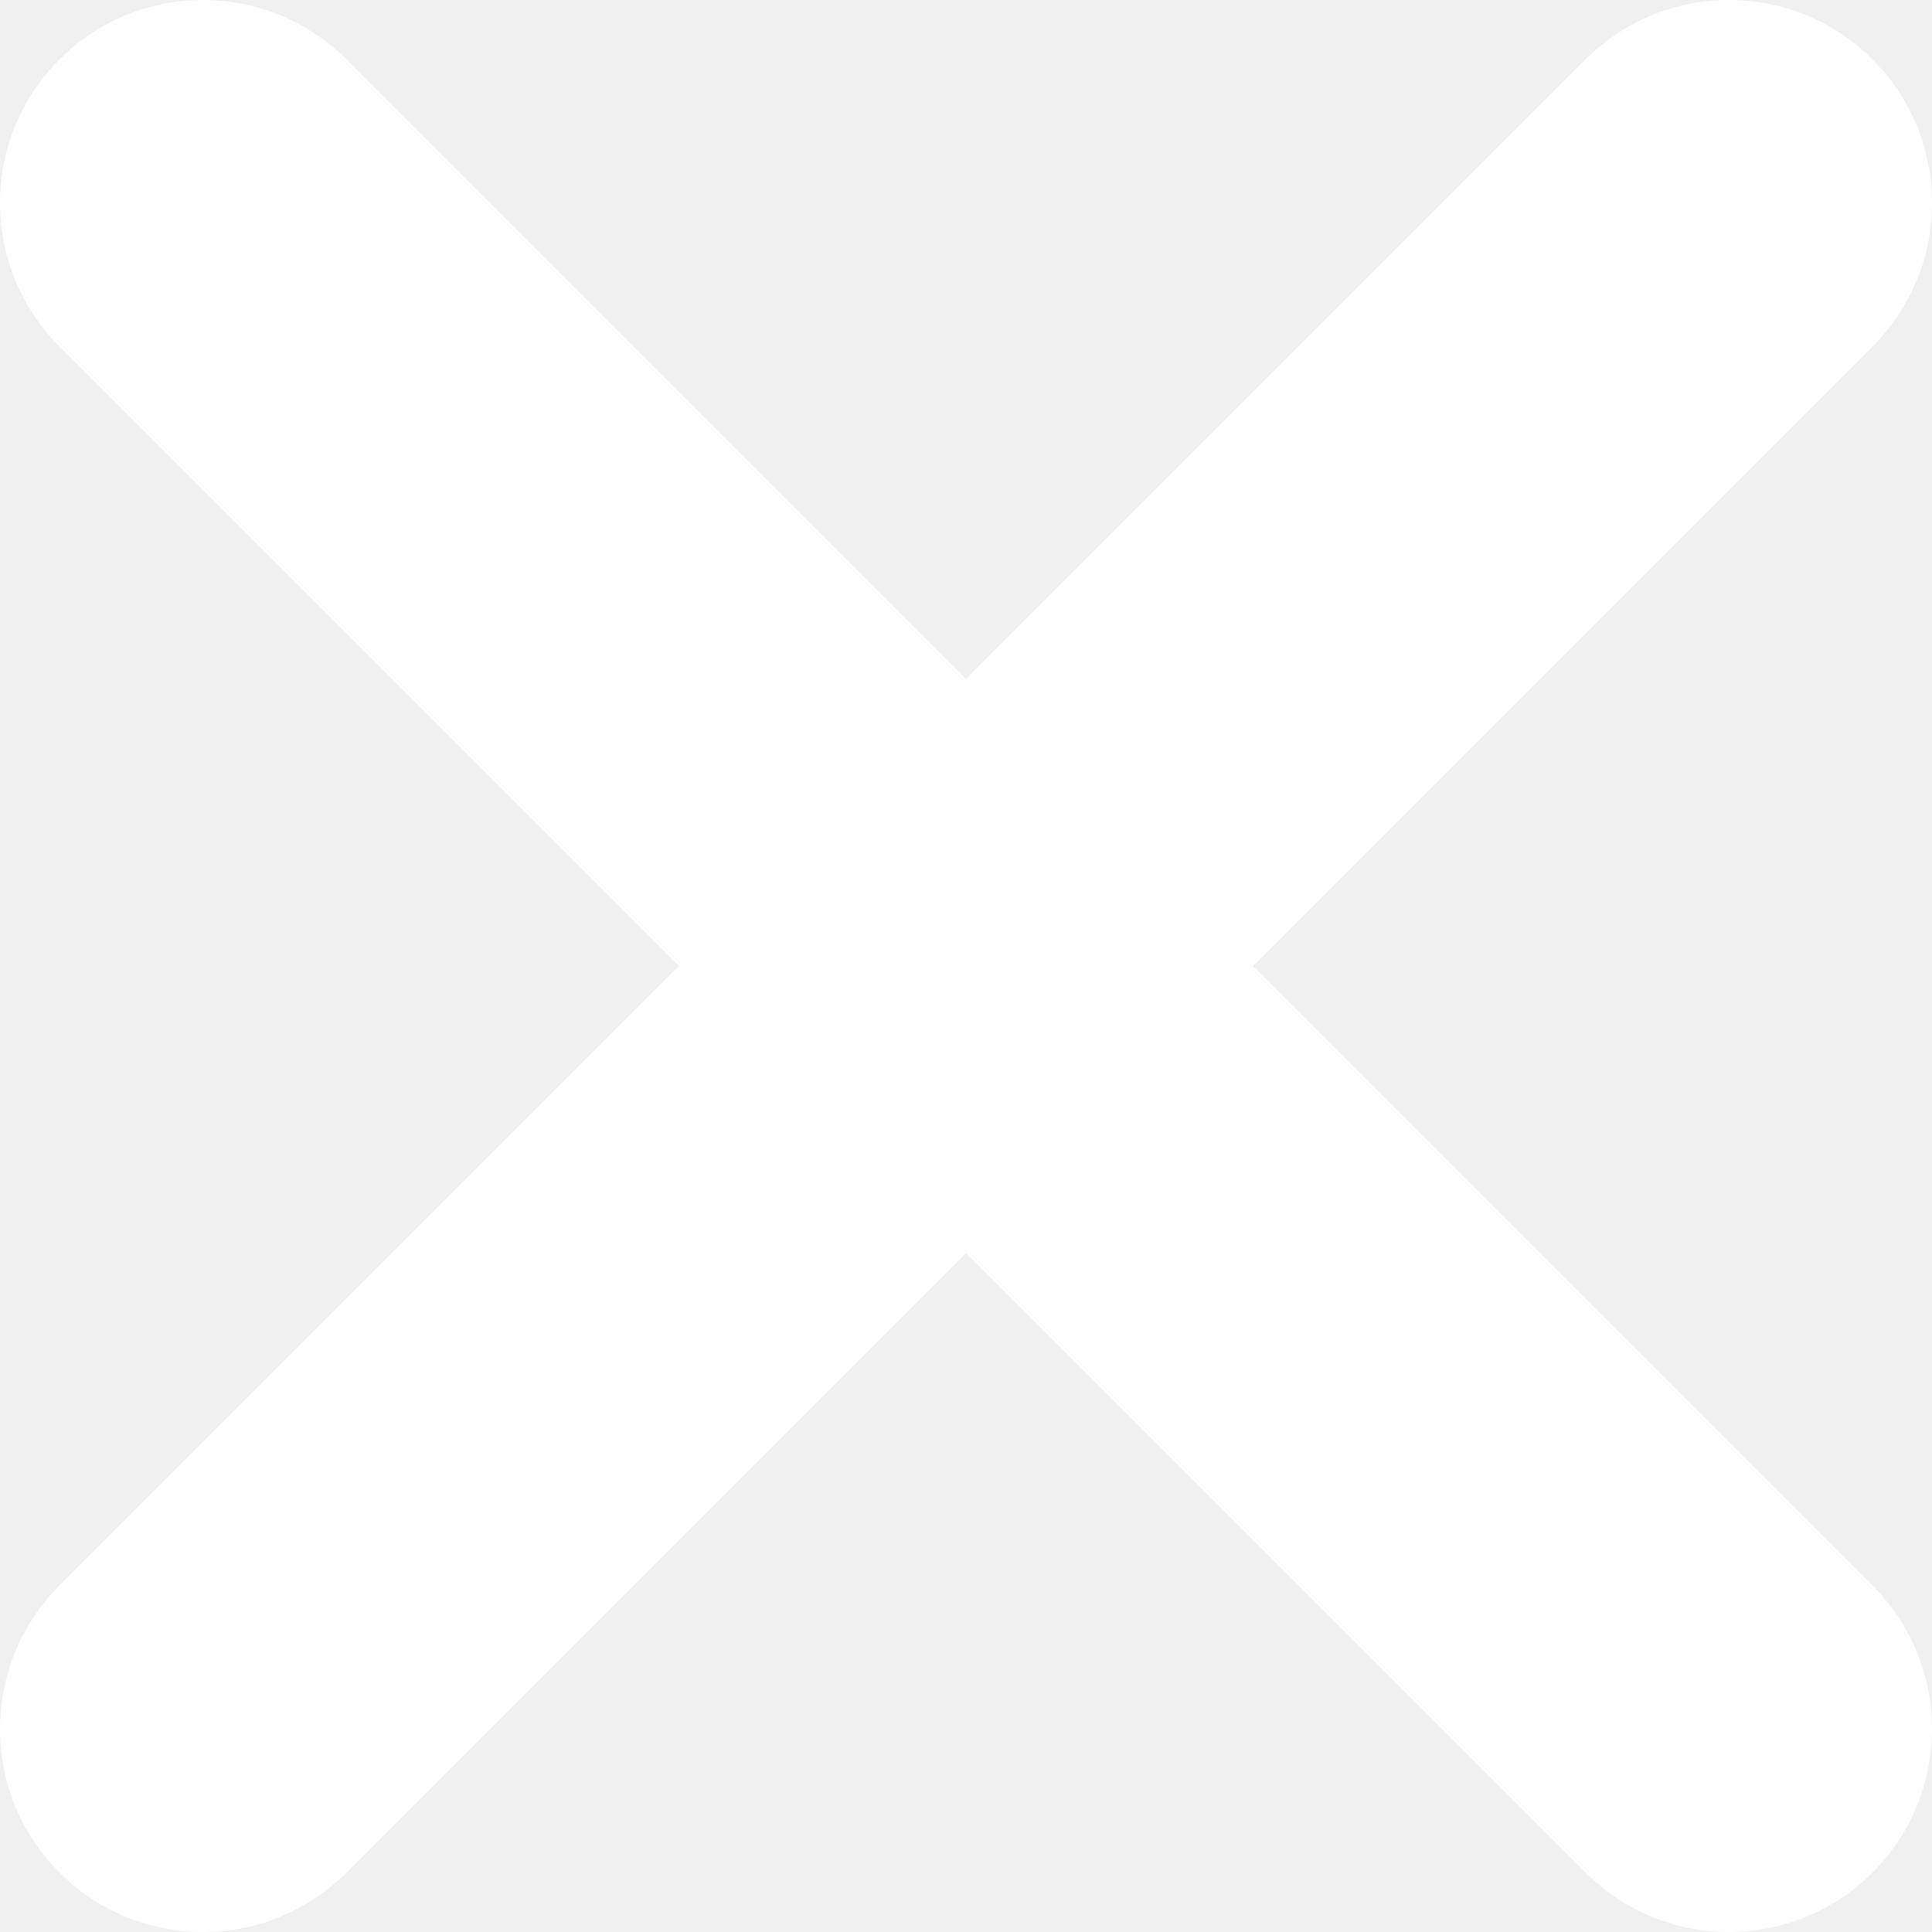
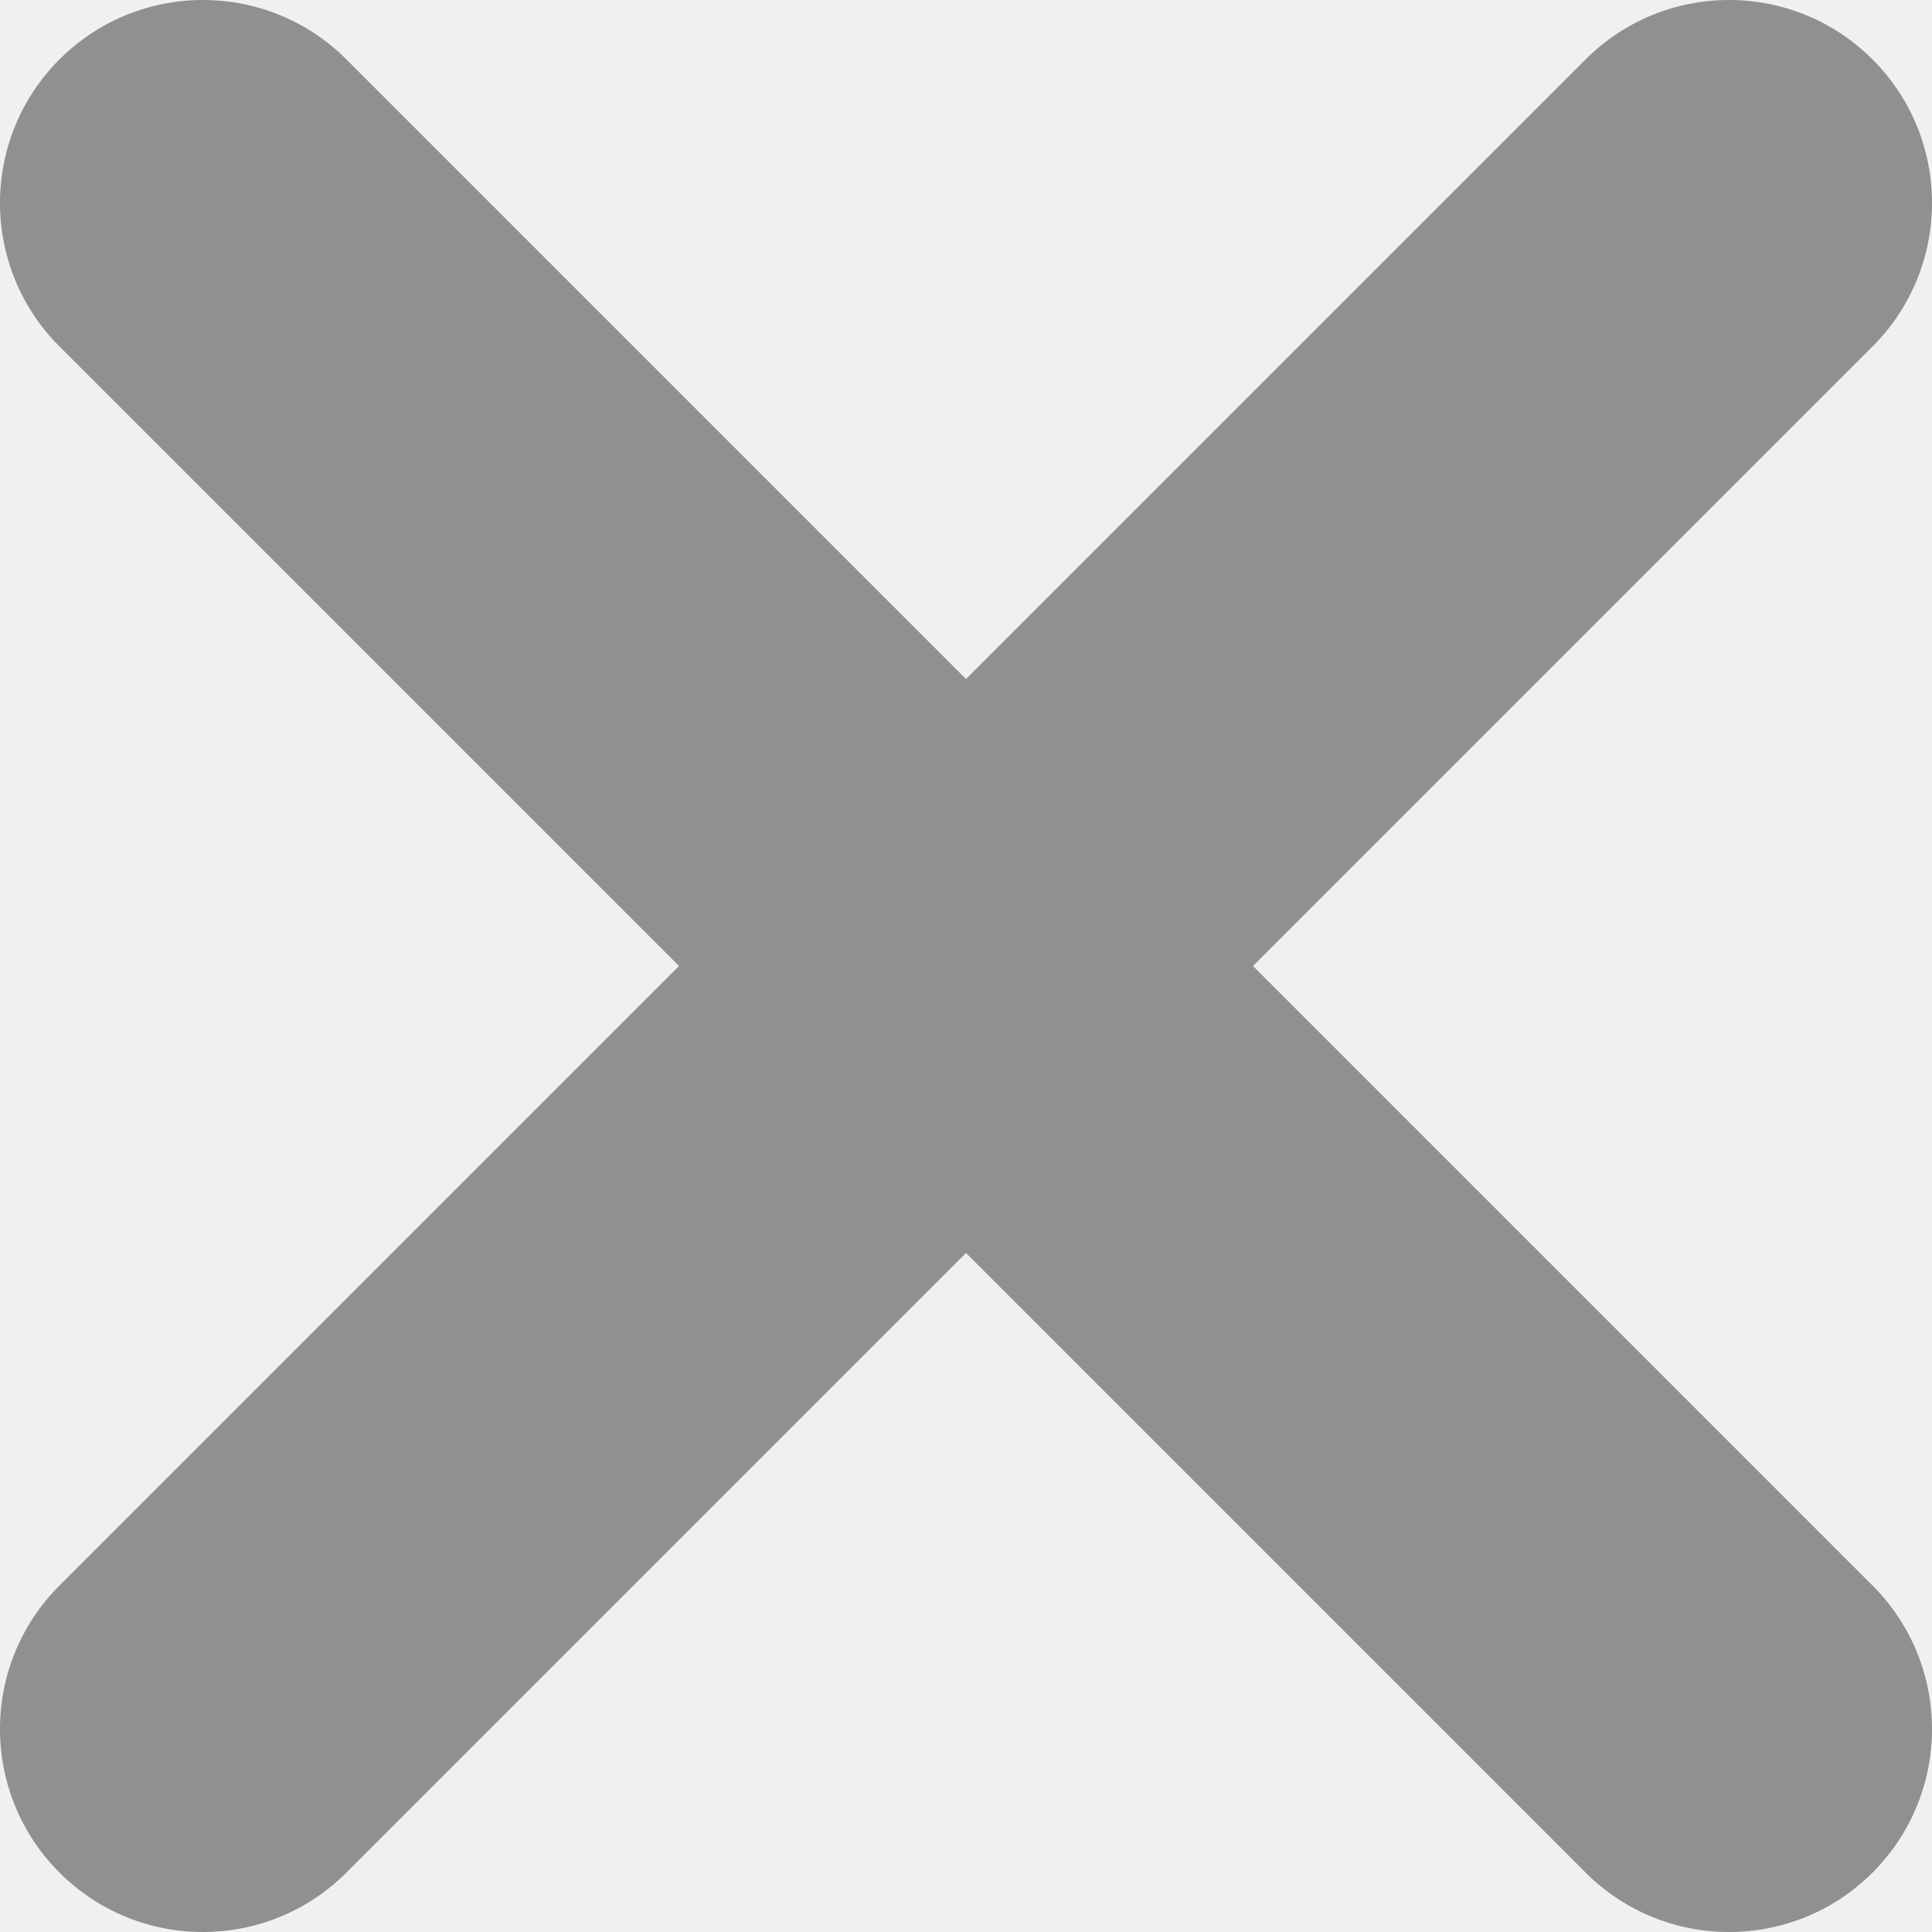
<svg xmlns="http://www.w3.org/2000/svg" width="12px" height="12px" viewBox="0 0 476 476" fill="none">
-   <path d="M85.355 14.645C65.829 -4.882 34.171 -4.882 14.645 14.645C-4.882 34.171 -4.882 65.829 14.645 85.355L85.355 14.645ZM390.645 461.355C410.171 480.882 441.829 480.882 461.355 461.355C480.882 441.829 480.882 410.171 461.355 390.645L390.645 461.355ZM14.645 85.355L390.645 461.355L461.355 390.645L85.355 14.645L14.645 85.355Z" fill="#FFFFFF" />
-   <path d="M14.645 390.645C-4.882 410.171 -4.882 441.829 14.645 461.355C34.171 480.882 65.829 480.882 85.355 461.355L14.645 390.645ZM461.355 85.355C480.882 65.829 480.882 34.171 461.355 14.645C441.829 -4.882 410.171 -4.882 390.645 14.645L461.355 85.355ZM85.355 461.355L461.355 85.355L390.645 14.645L14.645 390.645L85.355 461.355Z" fill="#FFFFFF" />
+   <path d="M85.355 14.645C65.829 -4.882 34.171 -4.882 14.645 14.645C-4.882 34.171 -4.882 65.829 14.645 85.355L85.355 14.645ZM390.645 461.355C410.171 480.882 441.829 480.882 461.355 461.355C480.882 441.829 480.882 410.171 461.355 390.645L390.645 461.355ZM14.645 85.355L390.645 461.355L461.355 390.645L85.355 14.645L14.645 85.355Z" fill="#909090" />
+   <path d="M14.645 390.645C-4.882 410.171 -4.882 441.829 14.645 461.355C34.171 480.882 65.829 480.882 85.355 461.355L14.645 390.645ZM461.355 85.355C480.882 65.829 480.882 34.171 461.355 14.645C441.829 -4.882 410.171 -4.882 390.645 14.645L461.355 85.355ZM85.355 461.355L461.355 85.355L390.645 14.645L14.645 390.645L85.355 461.355Z" fill="#909090" />
</svg>
